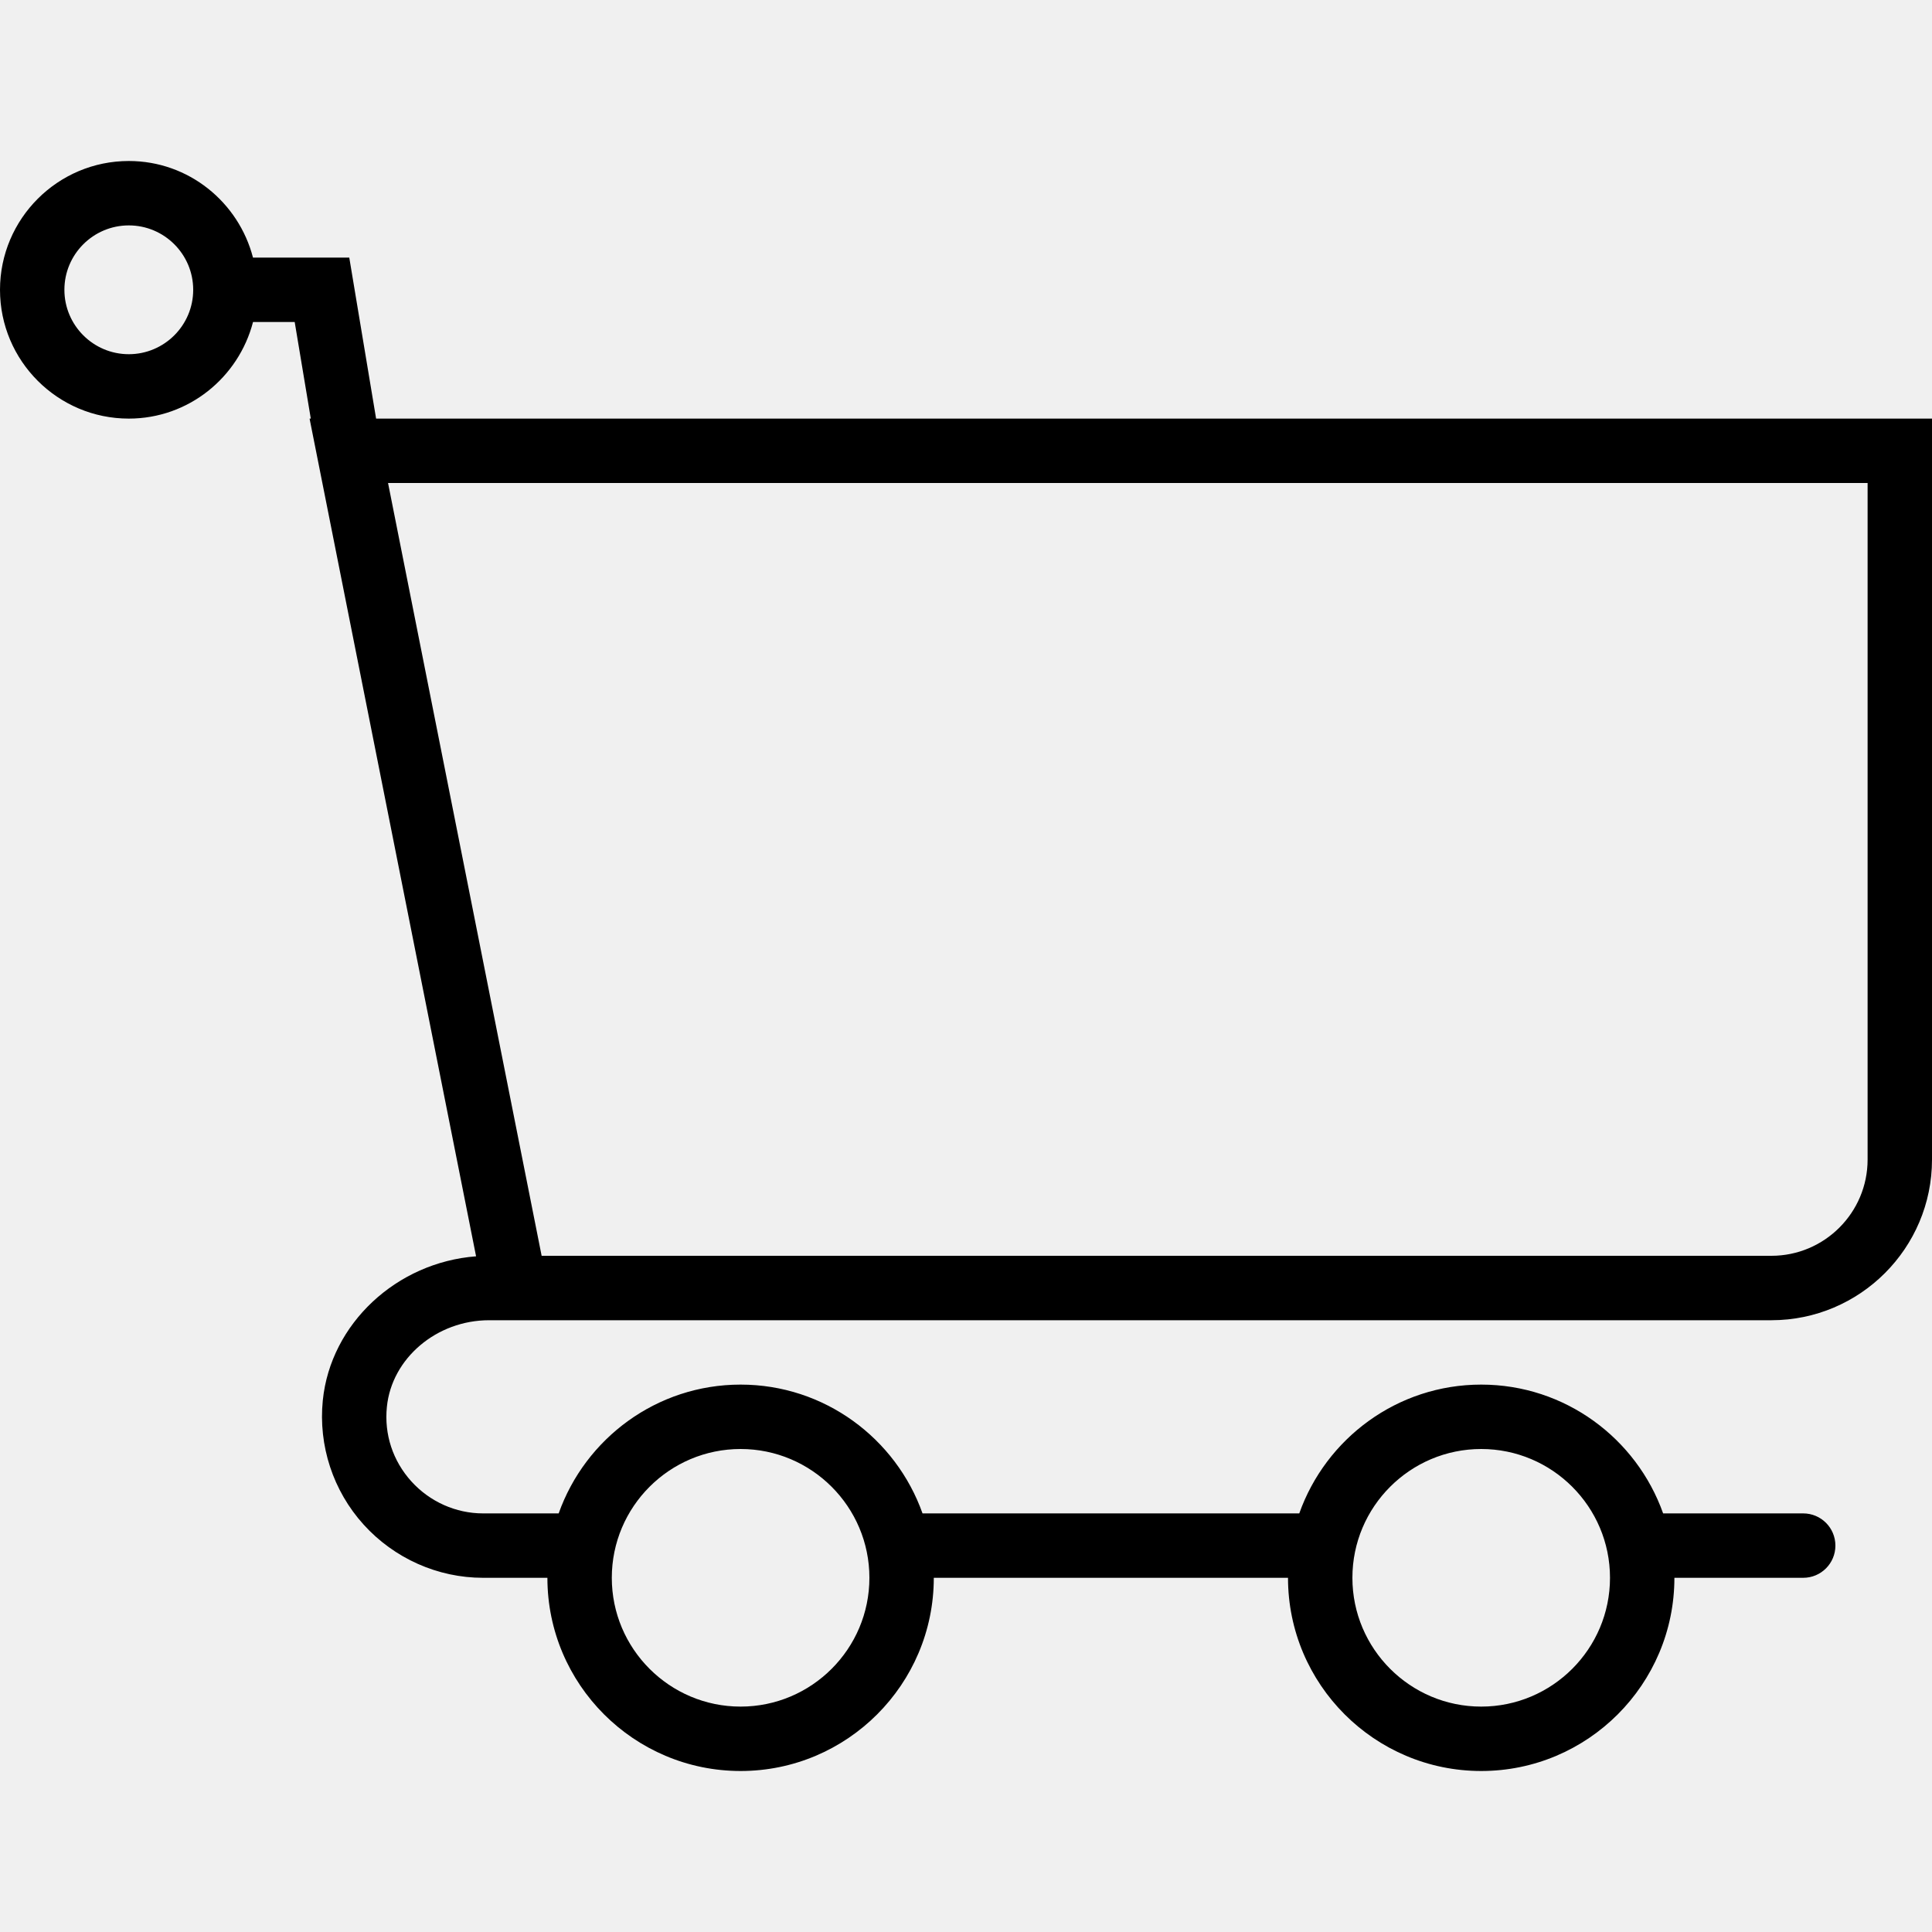
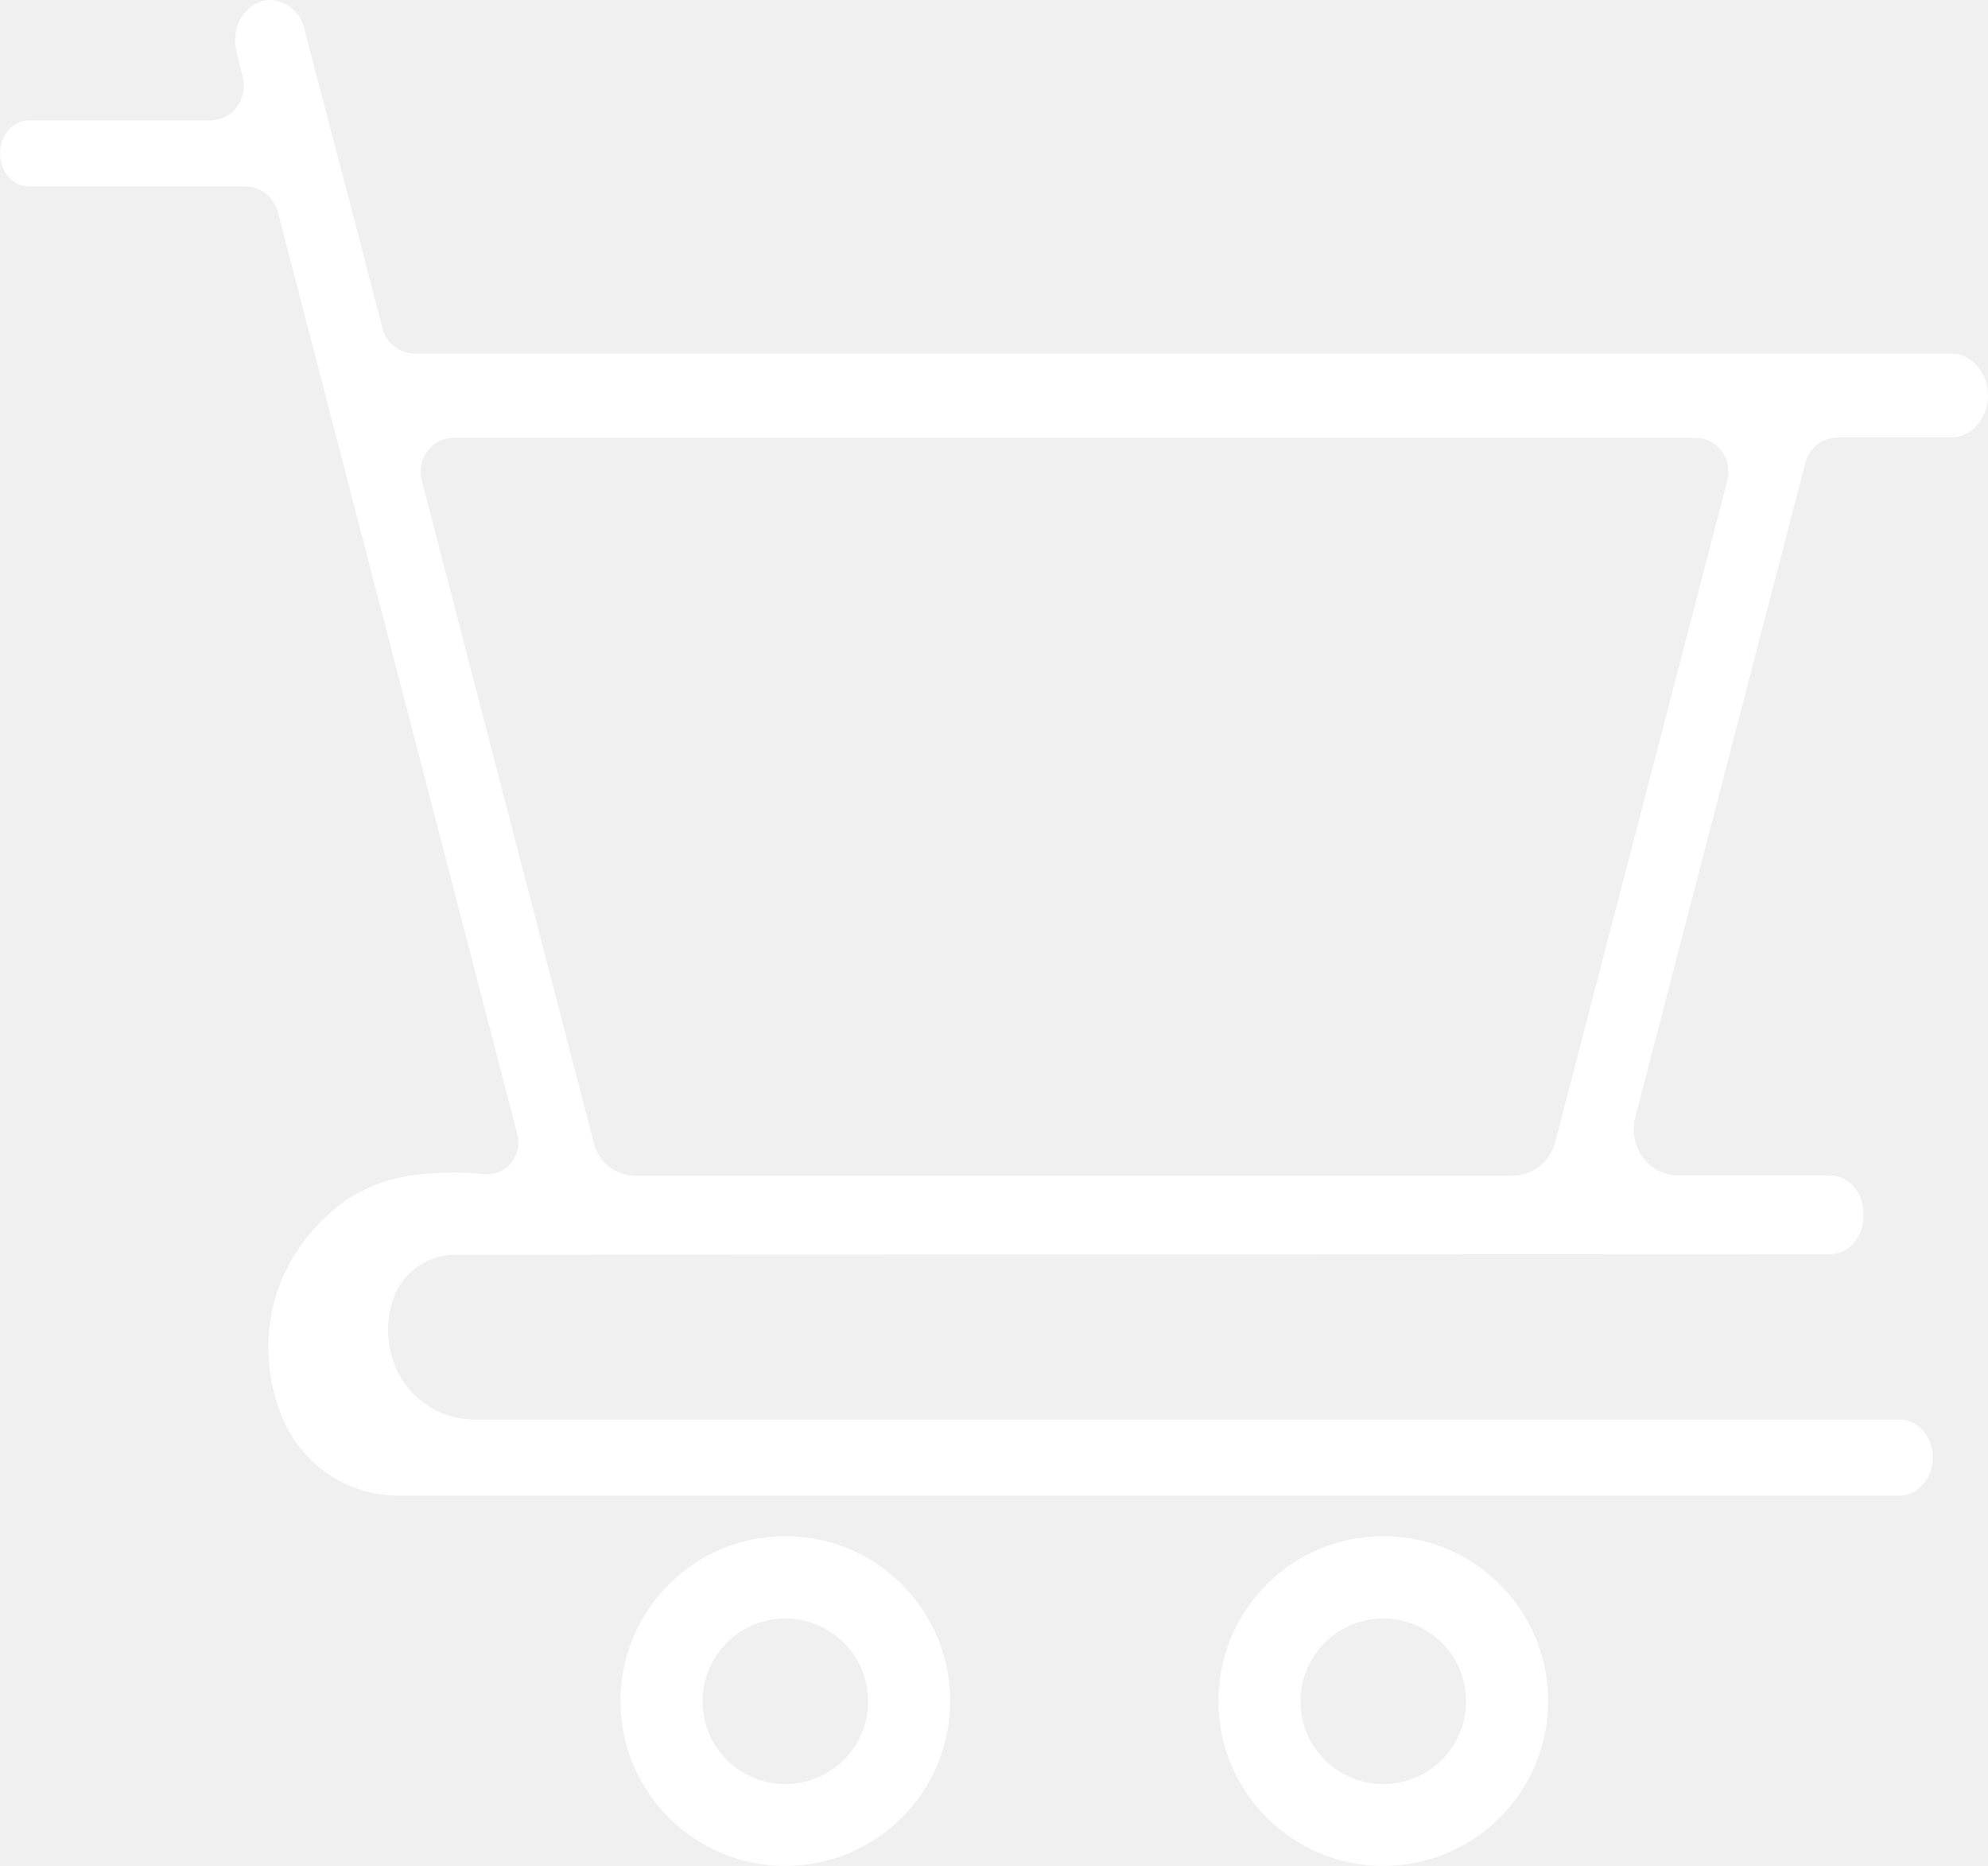
- <svg xmlns="http://www.w3.org/2000/svg" version="1.1" id="Capa_1" x="0px" y="0px" viewBox="0 0 60 60" style="enable-background:new 0 0 60 60;" xml:space="preserve">
-   <path d="M11.68,13l-0.833-5h-2.99C7.411,6.28,5.859,5,4,5C1.794,5,0,6.794,0,9s1.794,4,4,4c1.859,0,3.411-1.28,3.858-3h1.294l0.5,3  H9.614l5.171,26.016c-2.465,0.188-4.518,2.086-4.76,4.474c-0.142,1.405,0.32,2.812,1.268,3.858C12.242,48.397,13.594,49,15,49h2  c0,3.309,2.691,6,6,6s6-2.691,6-6h11c0,3.309,2.691,6,6,6s6-2.691,6-6h4c0.553,0,1-0.447,1-1s-0.447-1-1-1h-4.35  c-0.826-2.327-3.043-4-5.65-4s-4.824,1.673-5.65,4h-11.7c-0.826-2.327-3.043-4-5.65-4s-4.824,1.673-5.65,4H15  c-0.842,0-1.652-0.362-2.224-0.993c-0.577-0.639-0.848-1.461-0.761-2.316c0.152-1.509,1.546-2.69,3.173-2.69h0.791  c0.014,0,0.025,0,0.039,0h38.994C57.763,41,60,38.763,60,36.013V13H11.68z M4,11c-1.103,0-2-0.897-2-2s0.897-2,2-2s2,0.897,2,2  S5.103,11,4,11z M46,45c2.206,0,4,1.794,4,4s-1.794,4-4,4s-4-1.794-4-4S43.794,45,46,45z M23,45c2.206,0,4,1.794,4,4s-1.794,4-4,4  s-4-1.794-4-4S20.794,45,23,45z M58,36.013C58,37.66,56.66,39,55.013,39H16.821l-4.77-24H58V36.013z" />
-   <g>
- </g>
-   <g>
- </g>
-   <g>
- </g>
-   <g>
- </g>
-   <g>
- </g>
-   <g>
- </g>
-   <g>
- </g>
-   <g>
- </g>
-   <g>
- </g>
-   <g>
- </g>
-   <g>
- </g>
-   <g>
- </g>
-   <g>
- </g>
-   <g>
- </g>
-   <g>
- </g>
+ <svg xmlns="http://www.w3.org/2000/svg" id="Layer_1" data-name="Layer 1" viewBox="0 0 277.37 260.27">
+   <defs>
+     <style>.cls-1{fill:#fff;}</style>
+   </defs>
+   <path class="cls-1" d="M55.5,208.63A17.58,17.58,0,0,1,39.1,197a25.75,25.75,0,0,1-1.57-11.28c1-11.78,10.09-17.89,11.11-18.55A24.32,24.32,0,0,1,53.1,165a25.09,25.09,0,0,1,7.18-1.33c1-.08,2-.12,3-.12a41.48,41.48,0,0,1,4.31.23l.44,0a4.24,4.24,0,0,0,3.37-1.67,4.45,4.45,0,0,0,.79-3.86L38.77,29.59A4.73,4.73,0,0,0,34.22,26H4c-2.21,0-4-2.06-4-4.6s1.8-4.6,4-4.6h25.3A4.64,4.64,0,0,0,33,15a5,5,0,0,0,.86-4.29L33,7.2c-.79-3,.77-6.18,3.47-7A4.72,4.72,0,0,1,37.71,0a5.11,5.11,0,0,1,4.75,4l2.73,10.51,4,15.2,4.17,16.08a4.64,4.64,0,0,0,4.45,3.52H272.19c2.85,0,5.18,2.63,5.18,5.86s-2.33,5.86-5.18,5.86H256.33a4.63,4.63,0,0,0-4.44,3.51l-23.73,91.28a6.68,6.68,0,0,0,1.15,5.74,6.07,6.07,0,0,0,4.81,2.4h21.22c2.58,0,4.67,2.38,4.67,5.31v.37c0,2.93-2.09,5.31-4.67,5.31l-192,.07A9.19,9.19,0,0,0,54.61,182a13.2,13.2,0,0,0,.25,7.82A12,12,0,0,0,65.94,198H265c2.57,0,4.67,2.38,4.67,5.31s-2.1,5.32-4.67,5.32ZM63.28,61.07a4.52,4.52,0,0,0-3.6,1.79A4.86,4.86,0,0,0,58.84,67l24,92.39A6,6,0,0,0,88.6,164H211a6.25,6.25,0,0,0,6-4.76l24-92.21a4.86,4.86,0,0,0-.84-4.17,4.52,4.52,0,0,0-3.6-1.79Z" />
+   <path class="cls-1" d="M109.57,260.27a23,23,0,1,1,23-23A23,23,0,0,1,109.57,260.27Zm0-34.51a11.55,11.55,0,1,0,11.55,11.55A11.57,11.57,0,0,0,109.57,225.76Z" />
+   <path class="cls-1" d="M193,260.27a23,23,0,1,1,23-23A23,23,0,0,1,193,260.27Zm0-34.51a11.55,11.55,0,1,0,11.55,11.55A11.56,11.56,0,0,0,193,225.76Z" />
</svg>
